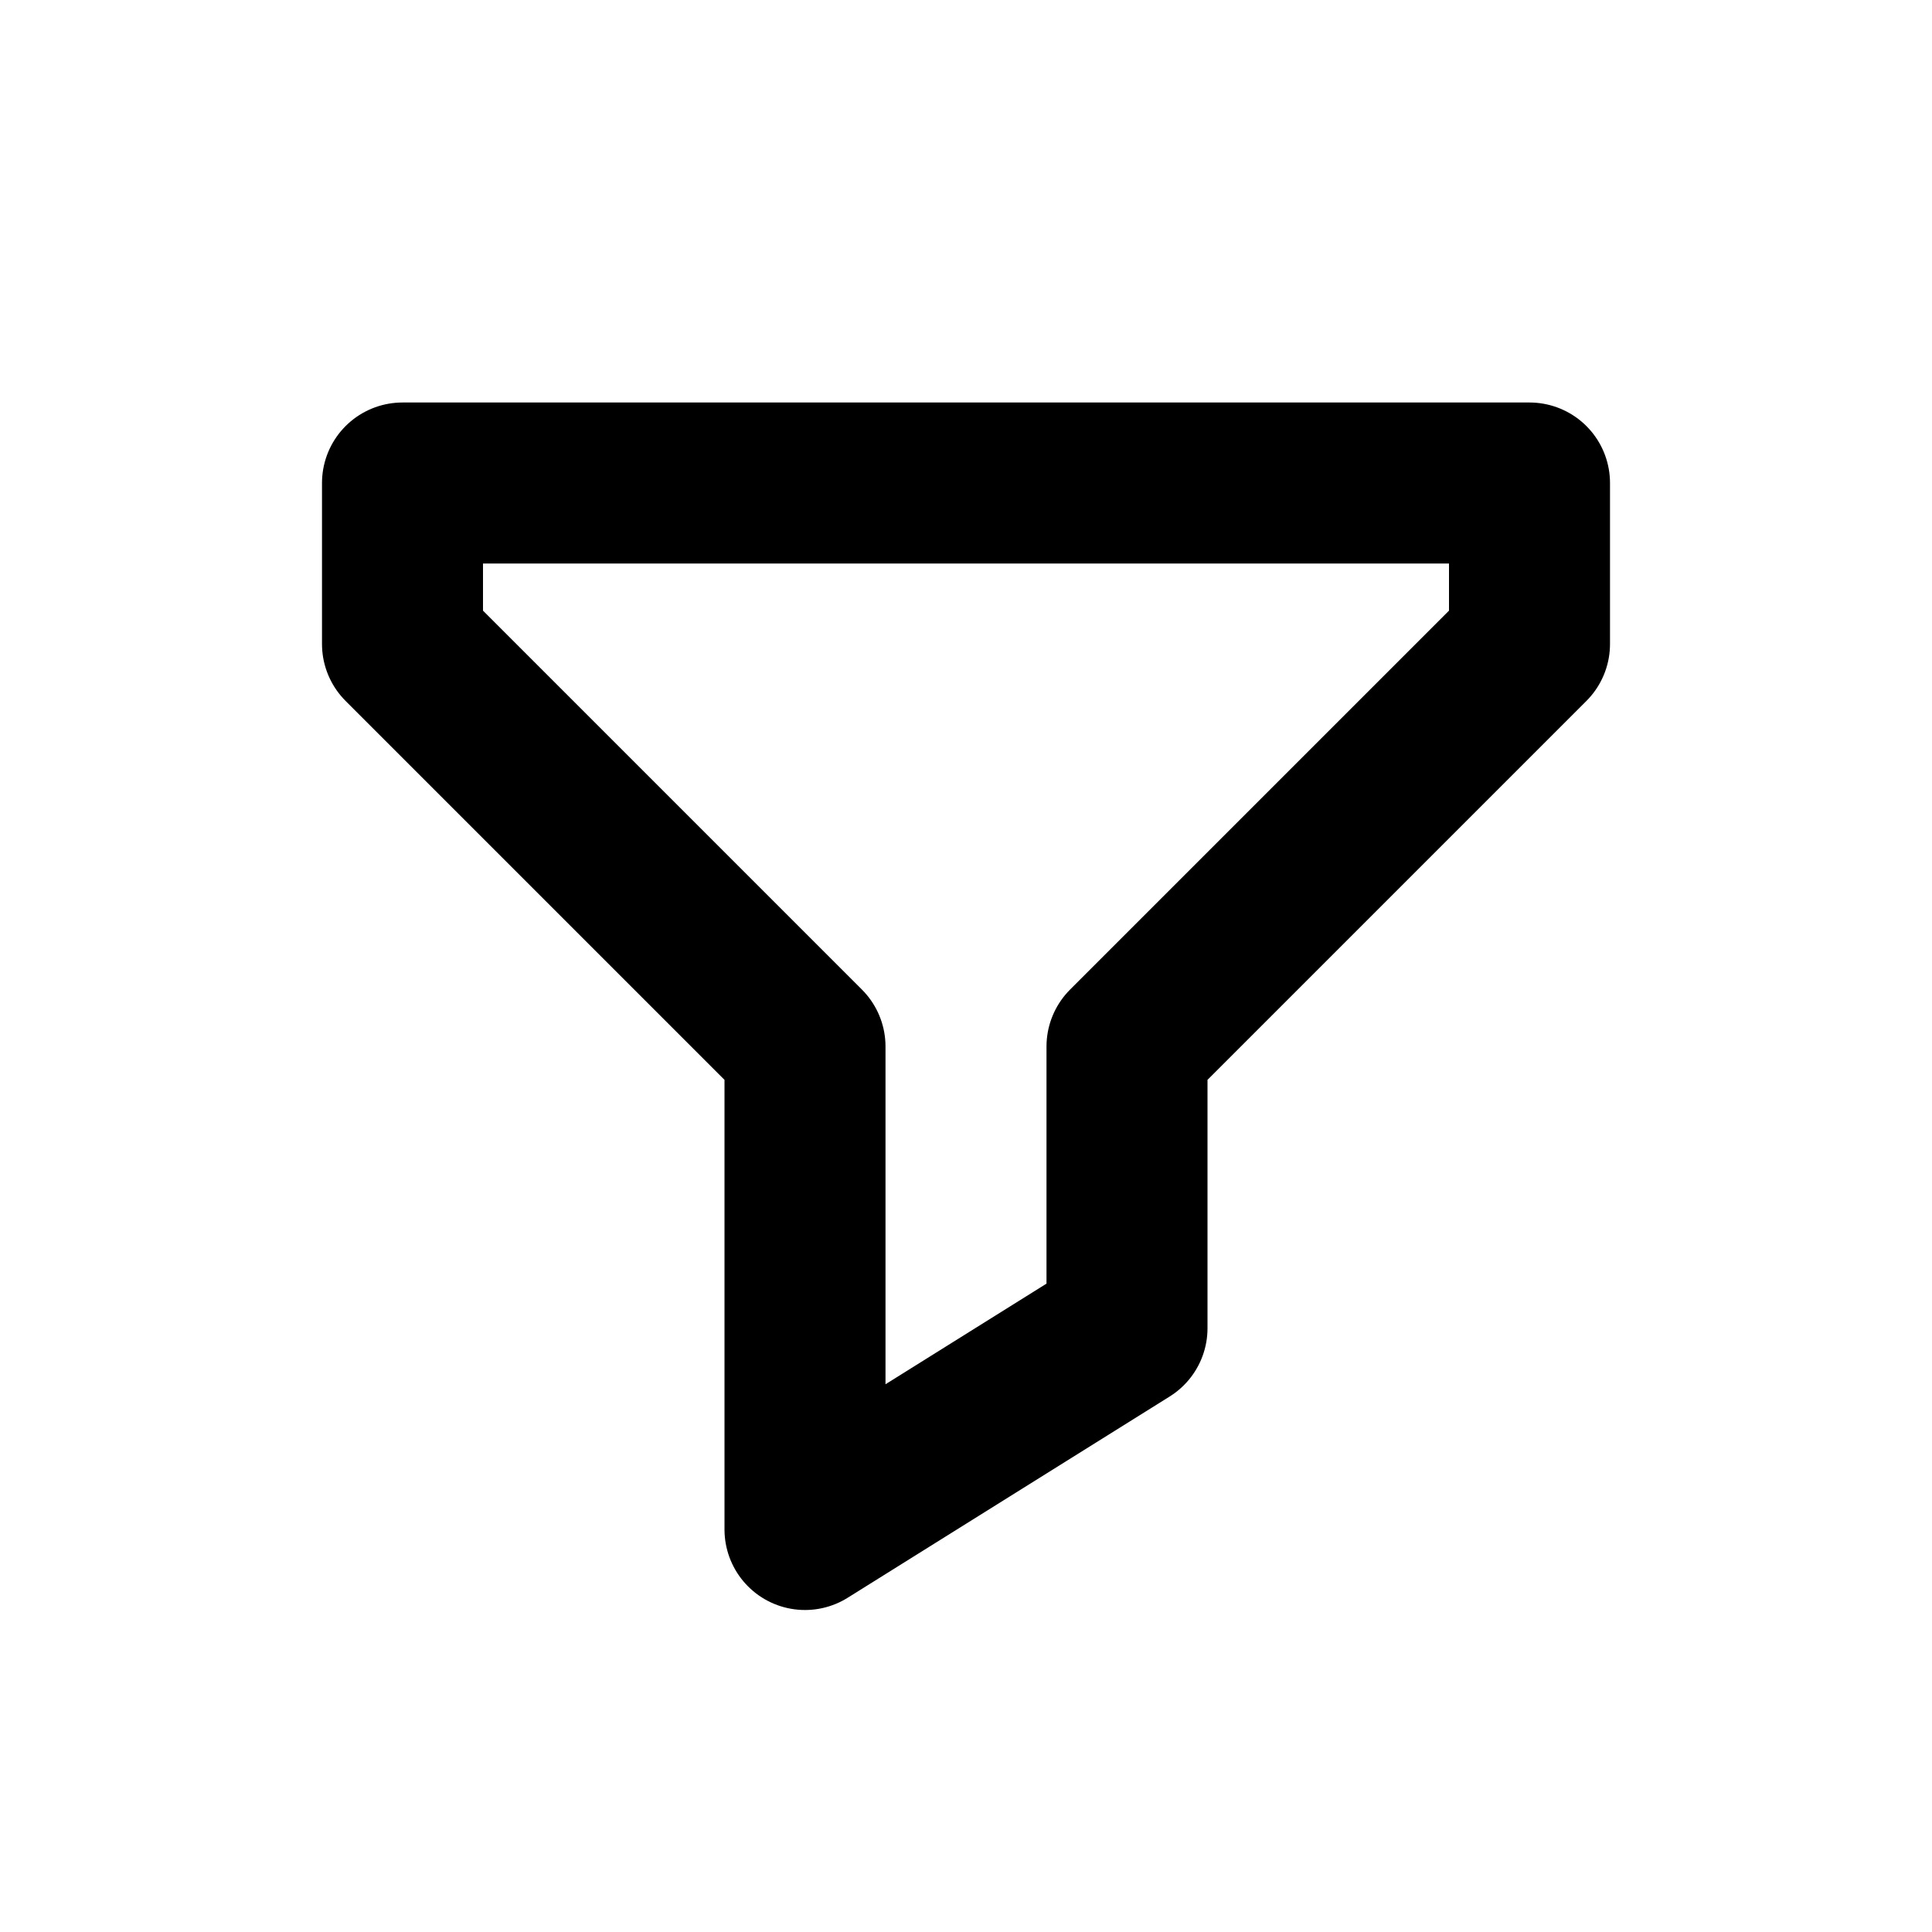
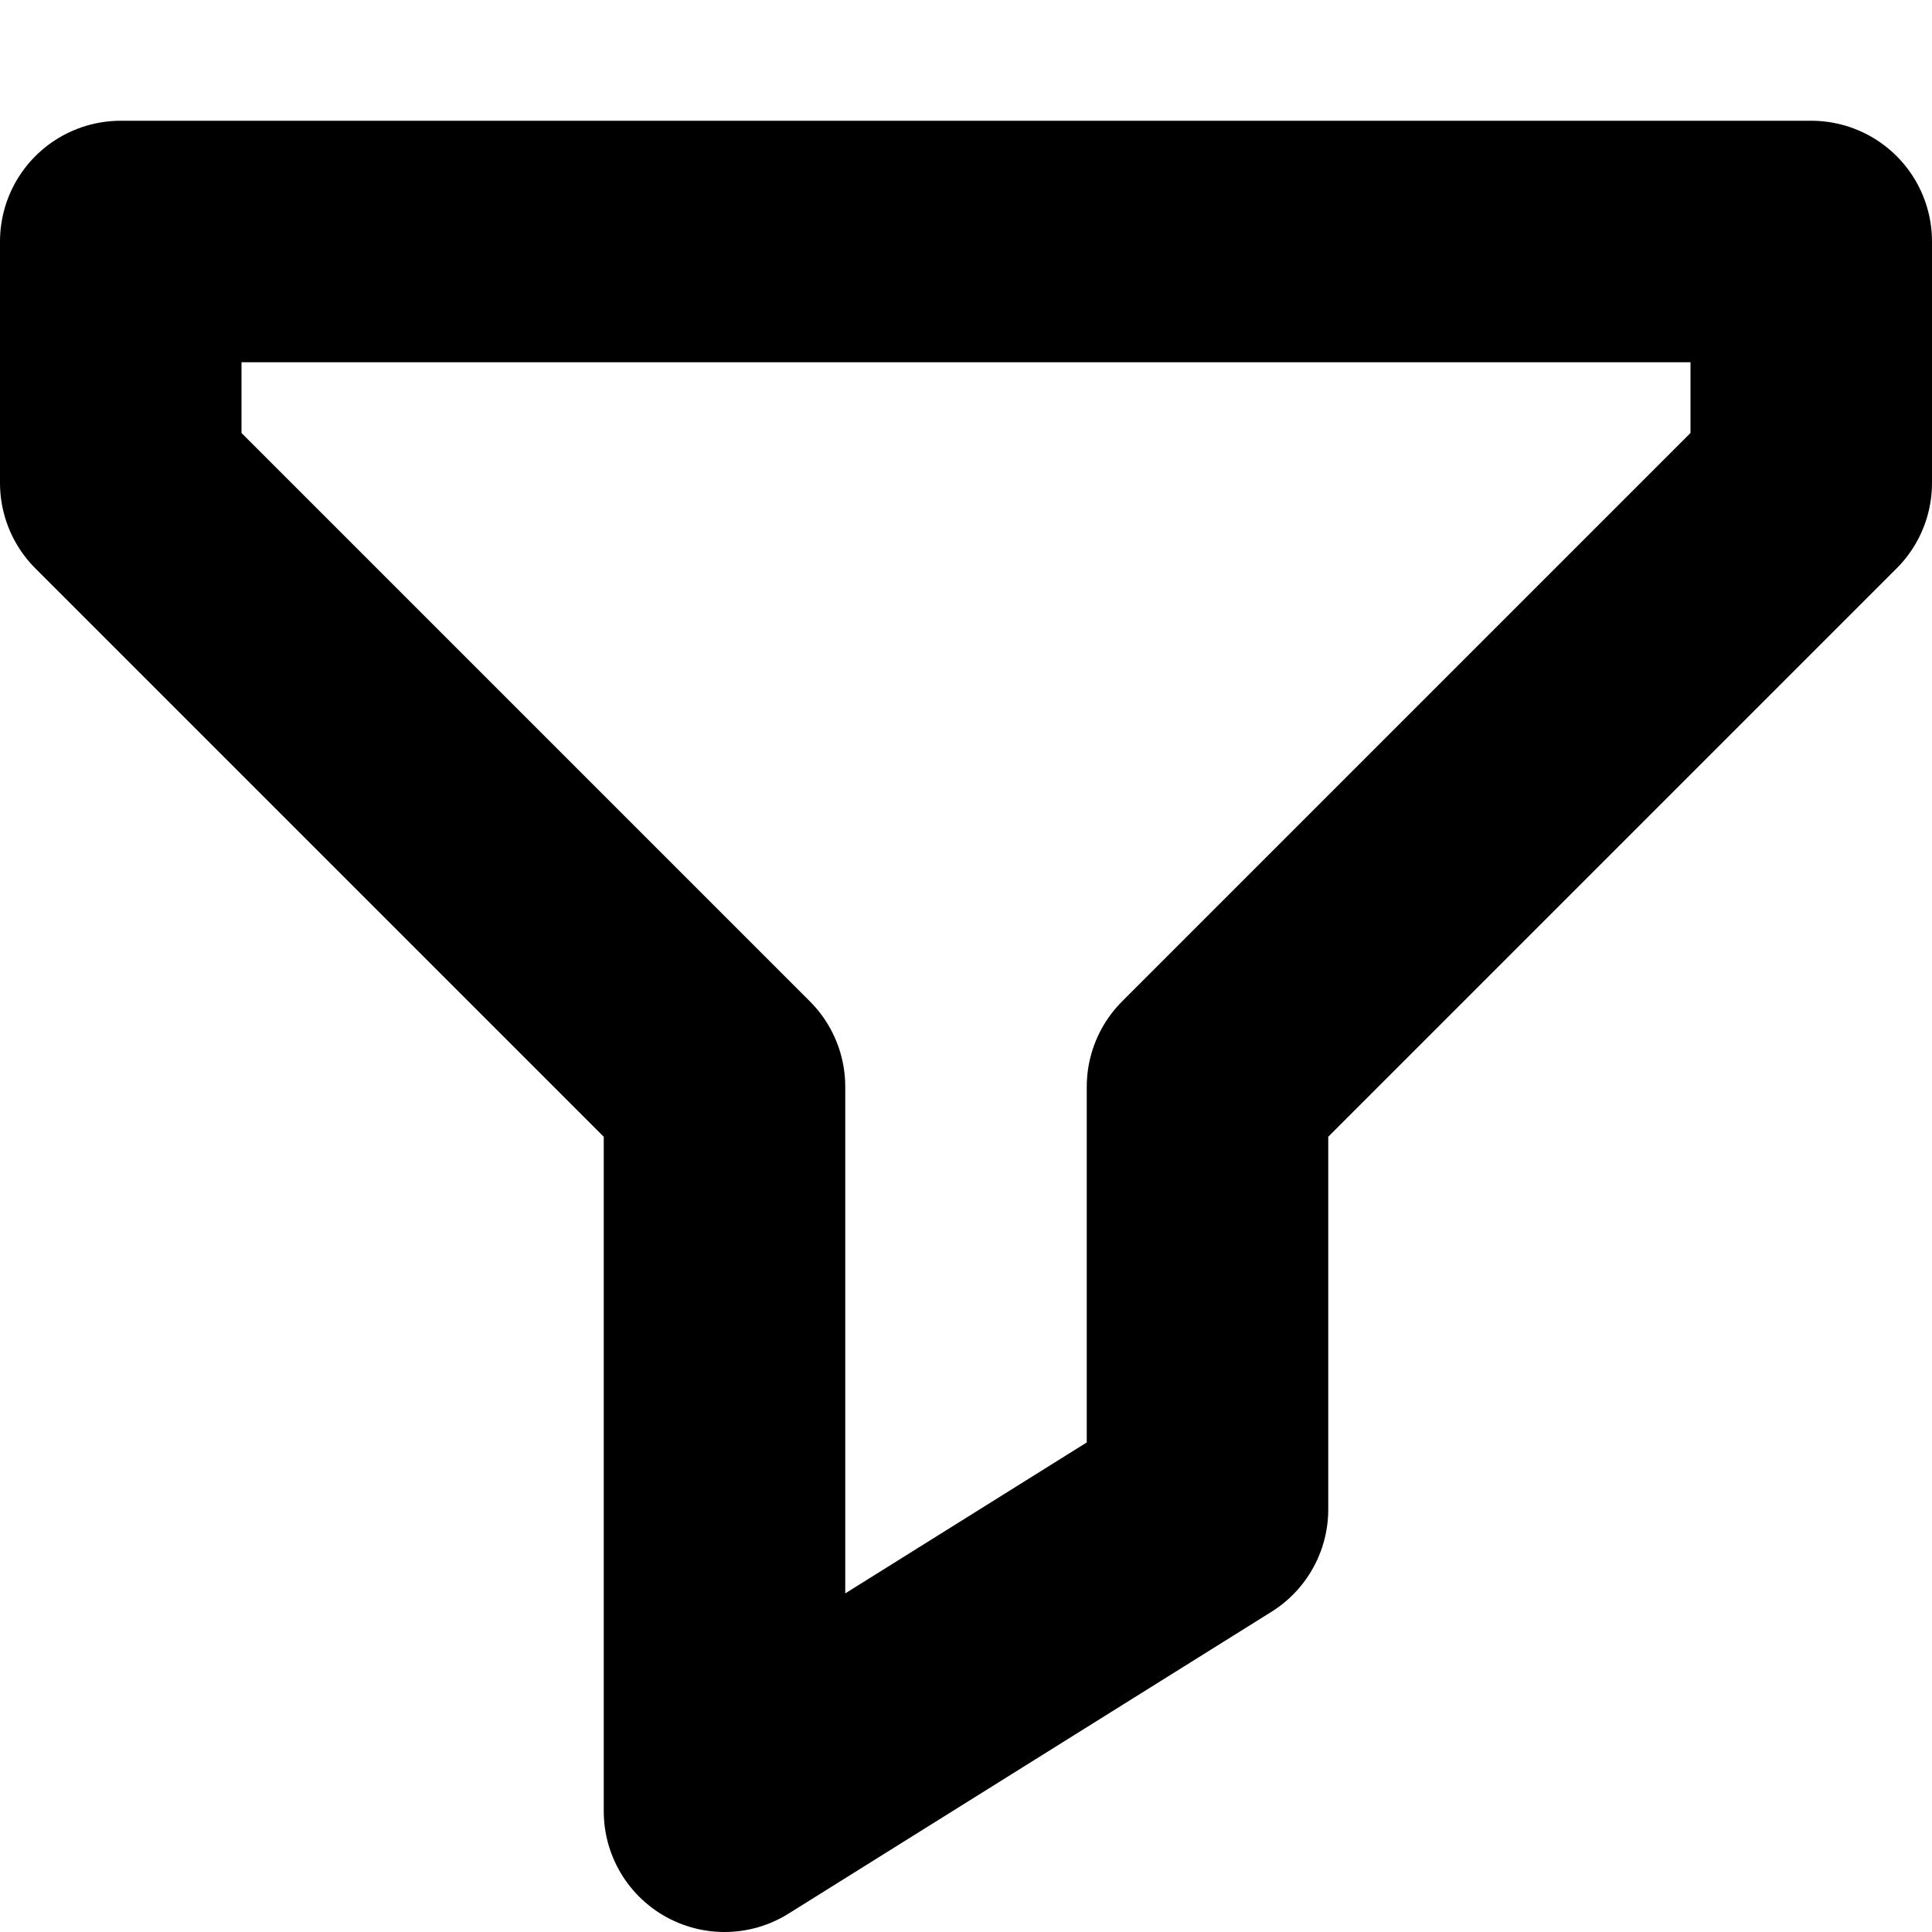
- <svg xmlns="http://www.w3.org/2000/svg" width="24" height="24" viewBox="0 0 24 24" fill="none">
-   <path d="M14 16.5V13l5-5V6H5v2l5 5v6l4-2.5z" stroke="currentColor" stroke-width="2" stroke-linecap="round" stroke-linejoin="round" />
+ <svg xmlns="http://www.w3.org/2000/svg" width="16" height="16" viewBox="0 0 16 16" fill="none">
+   <path d="M10 12.5V9l5-5V2H1v2l5 5v6l4-2.5z" stroke="currentColor" stroke-width="2" stroke-linecap="round" stroke-linejoin="round" />
</svg>
